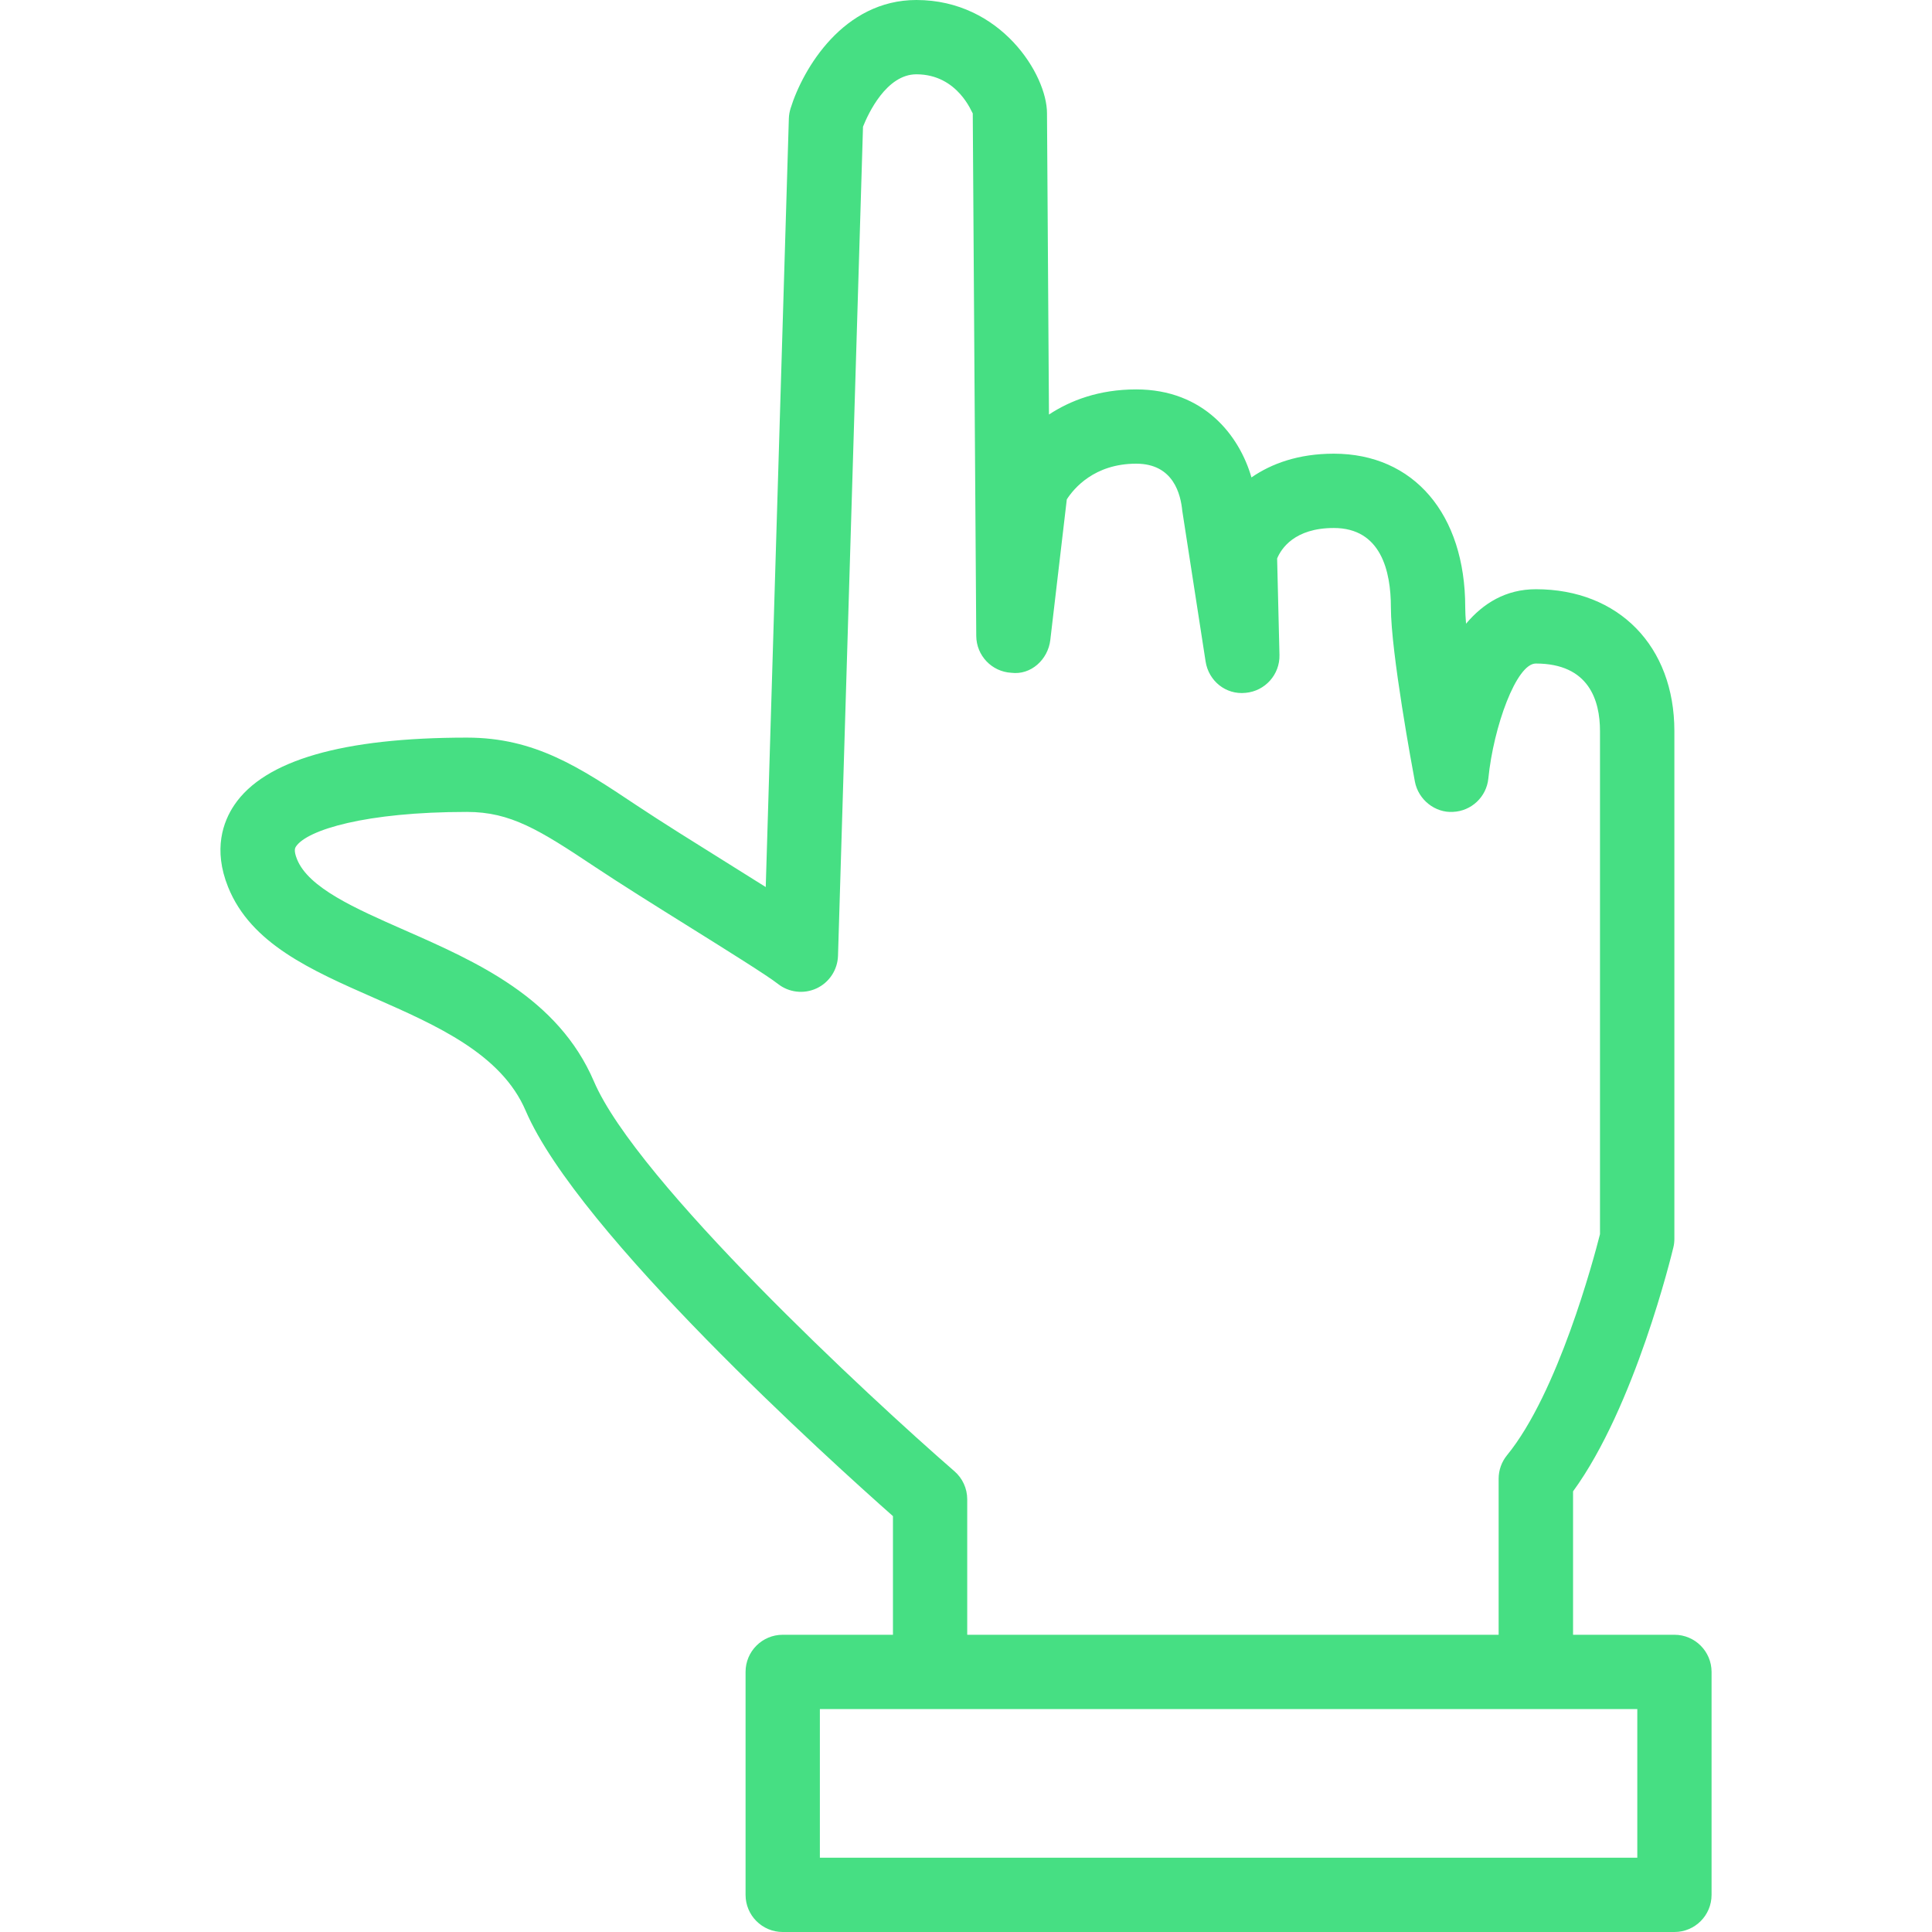
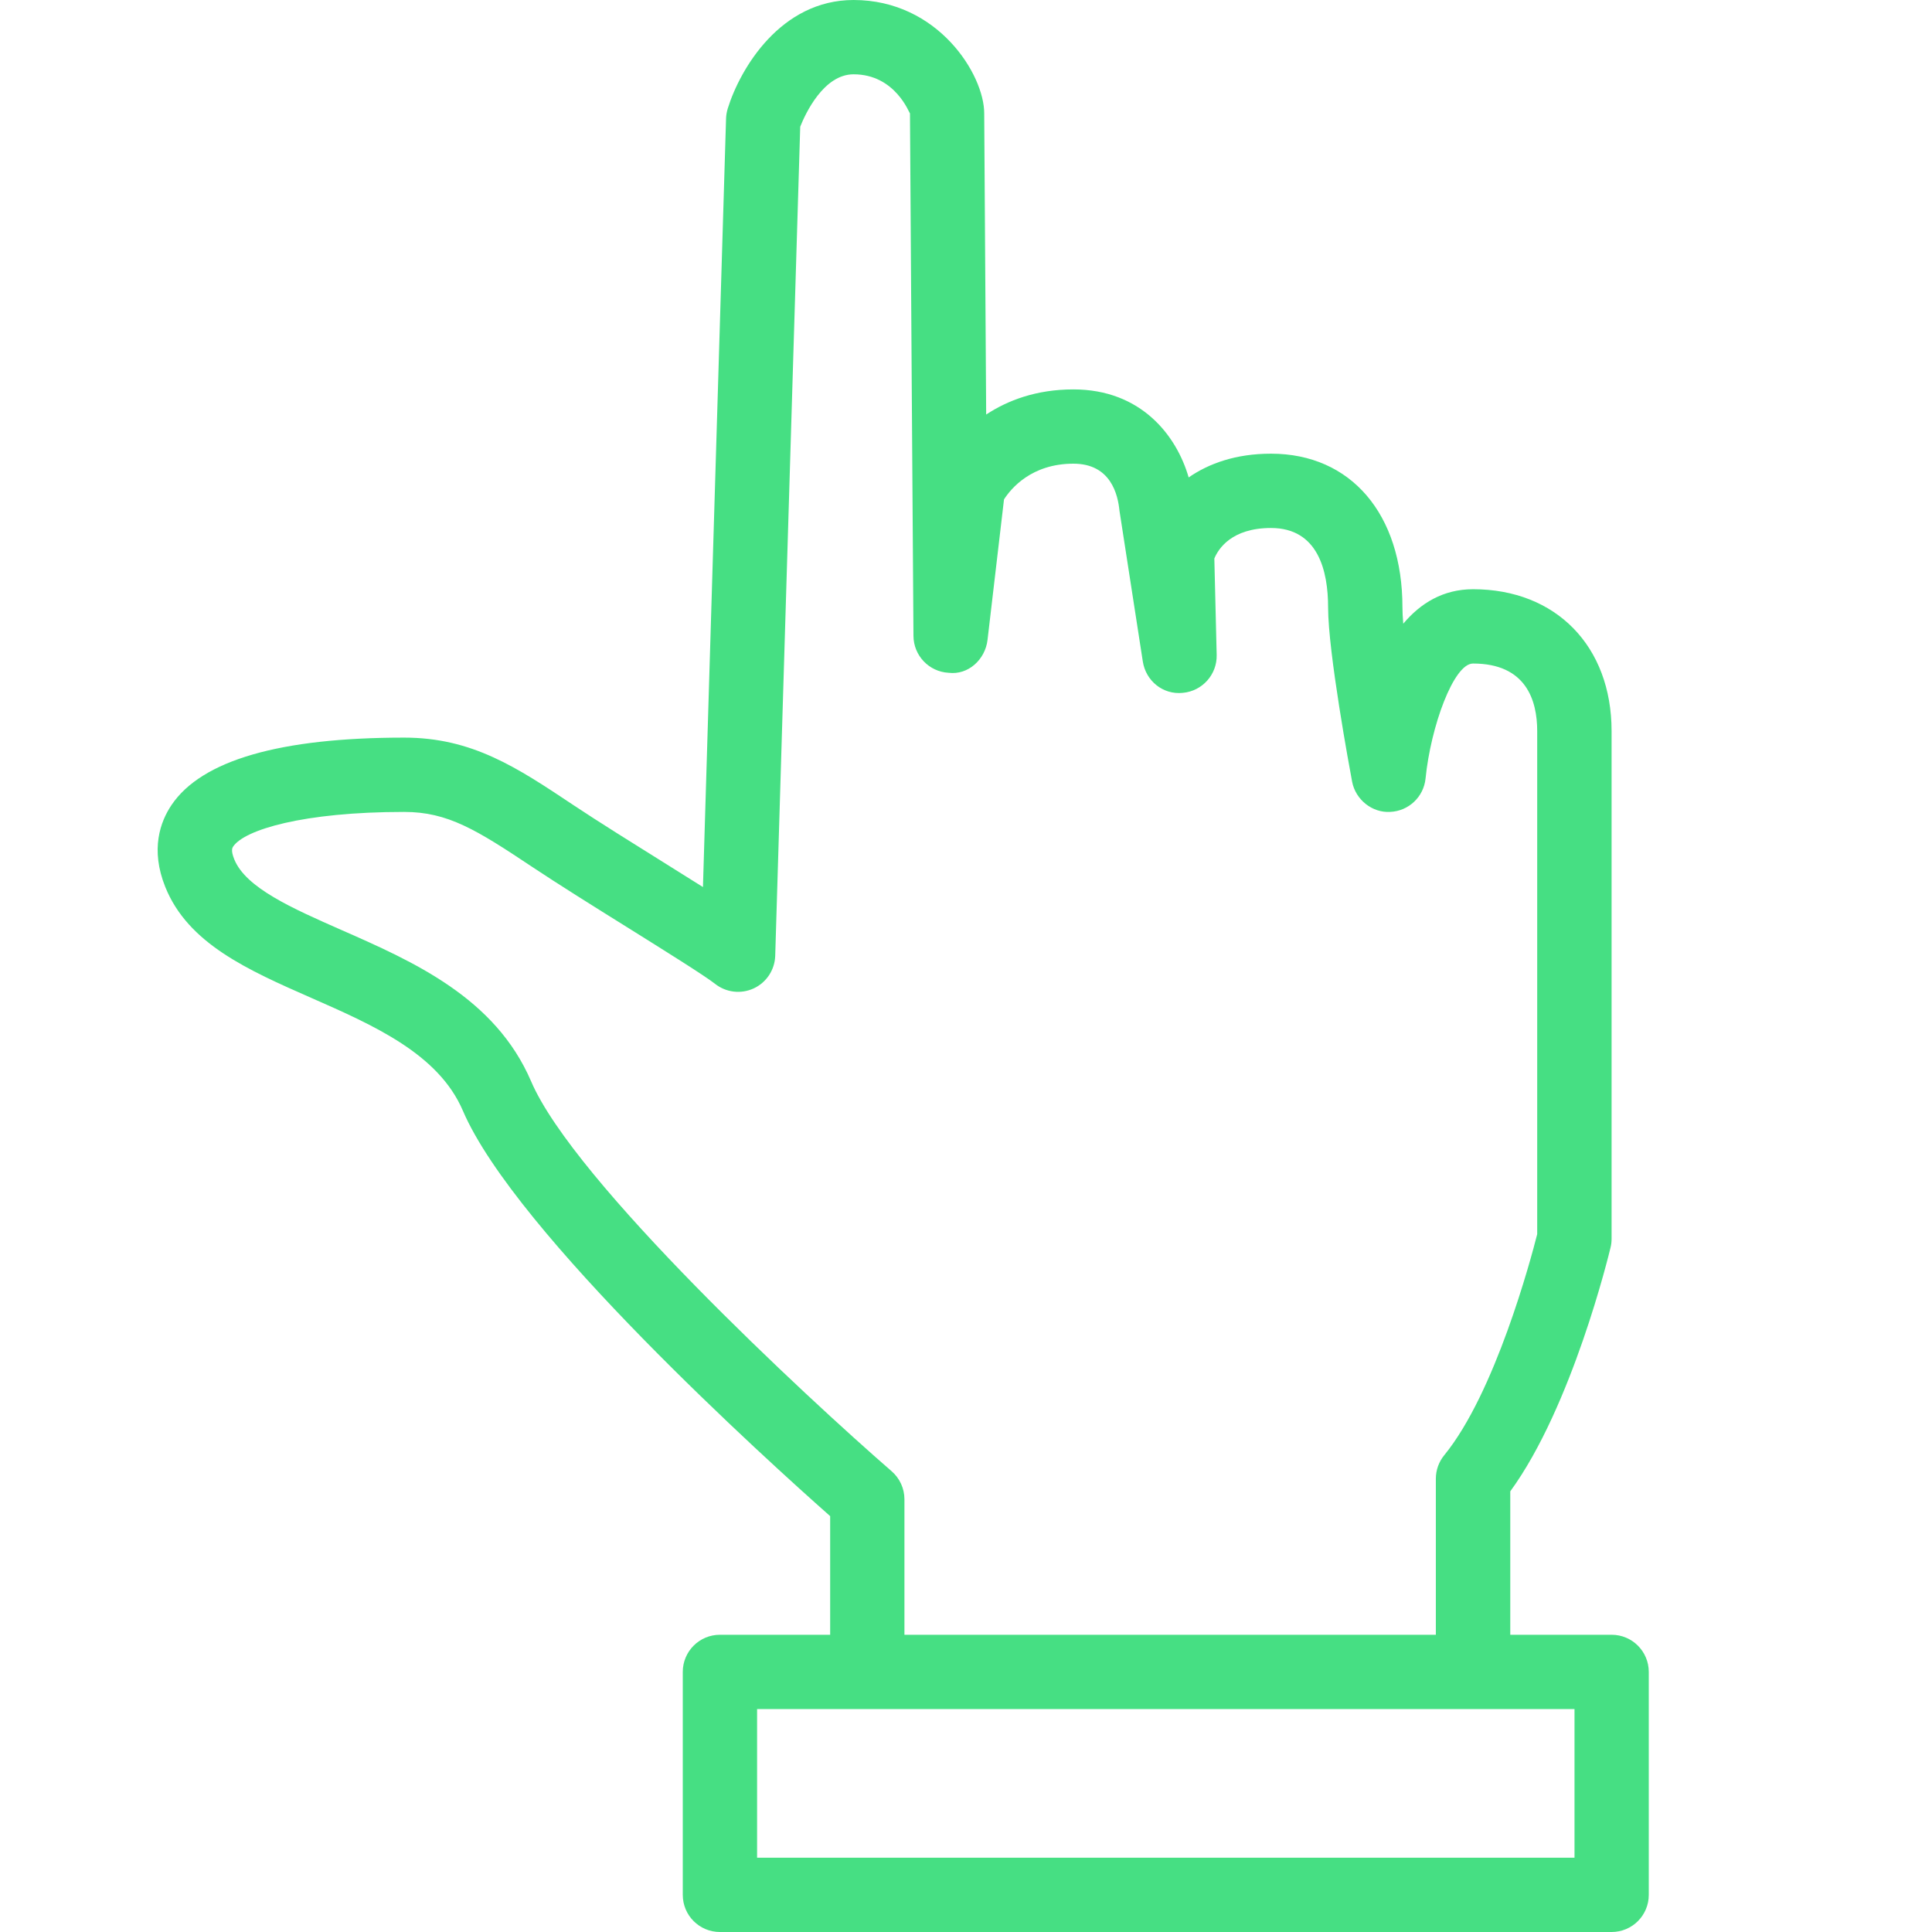
<svg xmlns="http://www.w3.org/2000/svg" fill="#000000" height="800px" width="800px" version="1.1" id="Capa_1" viewBox="0 0 52 52" xml:space="preserve">
  <defs id="defs1" />
-   <g id="g1">
-     <path d="M45.067,44h-2.728v-3.86c1.664-2.28,2.657-6.387,2.7-6.567c0.019-0.076,0.027-0.154,0.027-0.232V19.677   c0-2.284-1.498-3.818-3.728-3.818c-0.807,0-1.417,0.378-1.879,0.928c-0.015-0.172-0.022-0.321-0.022-0.44   c0-2.513-1.389-4.136-3.537-4.136c-0.95,0-1.676,0.265-2.217,0.639c-0.324-1.123-1.277-2.369-3.103-2.369   c-1.002,0-1.772,0.298-2.347,0.676c-0.025-3.724-0.053-7.863-0.053-8.107C28.182,2.014,26.941,0,24.664,0   c-1.957,0-3.05,1.837-3.387,2.922c-0.026,0.087-0.042,0.176-0.045,0.267L20.61,23.875c-0.29-0.183-0.616-0.386-0.977-0.612   c-0.896-0.559-1.845-1.151-2.511-1.595c-1.522-1.015-2.723-1.815-4.555-1.815c-3.341,0-5.446,0.609-6.259,1.812   c-0.302,0.447-0.577,1.194-0.169,2.209c0.614,1.526,2.226,2.235,3.933,2.986c1.682,0.74,3.421,1.506,4.076,3.034   c1.41,3.292,8.243,9.46,9.886,10.913V44h-2.967c-0.553,0-1,0.447-1,1v6c0,0.553,0.447,1,1,1h24c0.553,0,1-0.447,1-1v-6   C46.067,44.447,45.619,44,45.067,44z M25.689,39.599c-2.307-2.004-8.547-7.794-9.703-10.492c-0.966-2.254-3.167-3.223-5.108-4.077   c-1.323-0.583-2.573-1.133-2.883-1.902c-0.098-0.242-0.05-0.313-0.029-0.344c0.303-0.448,1.872-0.931,4.602-0.931   c1.174,0,1.946,0.48,3.445,1.479c0.68,0.453,1.647,1.058,2.56,1.627c0.981,0.613,2.094,1.308,2.36,1.519   c0.295,0.235,0.698,0.284,1.043,0.125c0.343-0.159,0.567-0.499,0.579-0.877L23.228,3.41C23.366,3.062,23.857,2,24.664,2   c1.126,0,1.501,1.052,1.517,1.051c0.001,0,0.001,0,0.001-0.001c0,0.472,0.094,14.067,0.094,14.067   c0.004,0.528,0.418,0.963,0.945,0.991c0.527,0.067,0.986-0.356,1.048-0.882l0.444-3.785c0.185-0.288,0.736-0.961,1.868-0.961   c1.01,0,1.198,0.837,1.24,1.268l0.628,4.057c0.081,0.521,0.543,0.9,1.077,0.843c0.524-0.047,0.924-0.493,0.911-1.021l-0.063-2.595   c0.107-0.259,0.464-0.821,1.525-0.821c1.271,0,1.537,1.161,1.537,2.136c0,1.211,0.58,4.338,0.646,4.69   c0.092,0.489,0.545,0.845,1.025,0.815c0.497-0.021,0.903-0.405,0.952-0.9c0.139-1.393,0.755-3.093,1.277-3.093   c1.428,0,1.728,0.989,1.728,1.818v13.541c-0.171,0.674-1.131,4.273-2.502,5.949c-0.146,0.179-0.226,0.402-0.226,0.633V44H26.033   v-3.646C26.033,40.063,25.907,39.788,25.689,39.599z M44.067,50h-22v-4h2.967h16.306h2.728V50z" id="path1" style="fill:#46df83;fill-opacity:1" />
+   <g id="g1" transform="translate(-1.69)">
+     <path d="m 45.067,44 h -2.728 v -3.86 c 1.664,-2.28 2.657,-6.387 2.7,-6.567 0.019,-0.076 0.027,-0.154 0.027,-0.232 V 19.677 c 0,-2.284 -1.498,-3.818 -3.728,-3.818 -0.807,0 -1.417,0.378 -1.879,0.928 -0.015,-0.172 -0.022,-0.321 -0.022,-0.44 0,-2.513 -1.389,-4.136 -3.537,-4.136 -0.95,0 -1.676,0.265 -2.217,0.639 -0.324,-1.123 -1.277,-2.369 -3.103,-2.369 -1.002,0 -1.772,0.298 -2.347,0.676 C 28.208,7.433 28.18,3.294 28.18,3.05 28.182,2.014 26.941,0 24.664,0 22.707,0 21.614,1.837 21.277,2.922 21.251,3.009 21.235,3.098 21.232,3.189 L 20.61,23.875 c -0.29,-0.183 -0.616,-0.386 -0.977,-0.612 -0.896,-0.559 -1.845,-1.151 -2.511,-1.595 -1.522,-1.015 -2.723,-1.815 -4.555,-1.815 -3.341,0 -5.446,0.609 -6.259,1.812 -0.302,0.447 -0.577,1.194 -0.169,2.209 0.614,1.526 2.226,2.235 3.933,2.986 1.682,0.74 3.421,1.506 4.076,3.034 1.41,3.292 8.243,9.46 9.886,10.913 V 44 h -2.967 c -0.553,0 -1,0.447 -1,1 v 6 c 0,0.553 0.447,1 1,1 h 24 c 0.553,0 1,-0.447 1,-1 v -6 c 0,-0.553 -0.448,-1 -1,-1 z M 25.689,39.599 C 23.382,37.595 17.142,31.805 15.986,29.107 15.02,26.853 12.819,25.884 10.878,25.03 9.555,24.447 8.305,23.897 7.995,23.128 7.897,22.886 7.945,22.815 7.966,22.784 c 0.303,-0.448 1.872,-0.931 4.602,-0.931 1.174,0 1.946,0.48 3.445,1.479 0.68,0.453 1.647,1.058 2.56,1.627 0.981,0.613 2.094,1.308 2.36,1.519 0.295,0.235 0.698,0.284 1.043,0.125 0.343,-0.159 0.567,-0.499 0.579,-0.877 L 23.228,3.41 C 23.366,3.062 23.857,2 24.664,2 c 1.126,0 1.501,1.052 1.517,1.051 10e-4,0 10e-4,0 10e-4,-0.001 0,0.472 0.094,14.067 0.094,14.067 0.004,0.528 0.418,0.963 0.945,0.991 0.527,0.067 0.986,-0.356 1.048,-0.882 l 0.444,-3.785 c 0.185,-0.288 0.736,-0.961 1.868,-0.961 1.01,0 1.198,0.837 1.24,1.268 l 0.628,4.057 c 0.081,0.521 0.543,0.9 1.077,0.843 0.524,-0.047 0.924,-0.493 0.911,-1.021 l -0.063,-2.595 c 0.107,-0.259 0.464,-0.821 1.525,-0.821 1.271,0 1.537,1.161 1.537,2.136 0,1.211 0.58,4.338 0.646,4.69 0.092,0.489 0.545,0.845 1.025,0.815 0.497,-0.021 0.903,-0.405 0.952,-0.9 0.139,-1.393 0.755,-3.093 1.277,-3.093 1.428,0 1.728,0.989 1.728,1.818 v 13.541 c -0.171,0.674 -1.131,4.273 -2.502,5.949 -0.146,0.179 -0.226,0.402 -0.226,0.633 V 44 H 26.033 v -3.646 c 0,-0.291 -0.126,-0.566 -0.344,-0.755 z M 44.067,50 h -22 v -4 h 2.967 16.306 2.728 v 4 z" id="path1" style="fill:#46df83;fill-opacity:1" />
  </g>
</svg>
